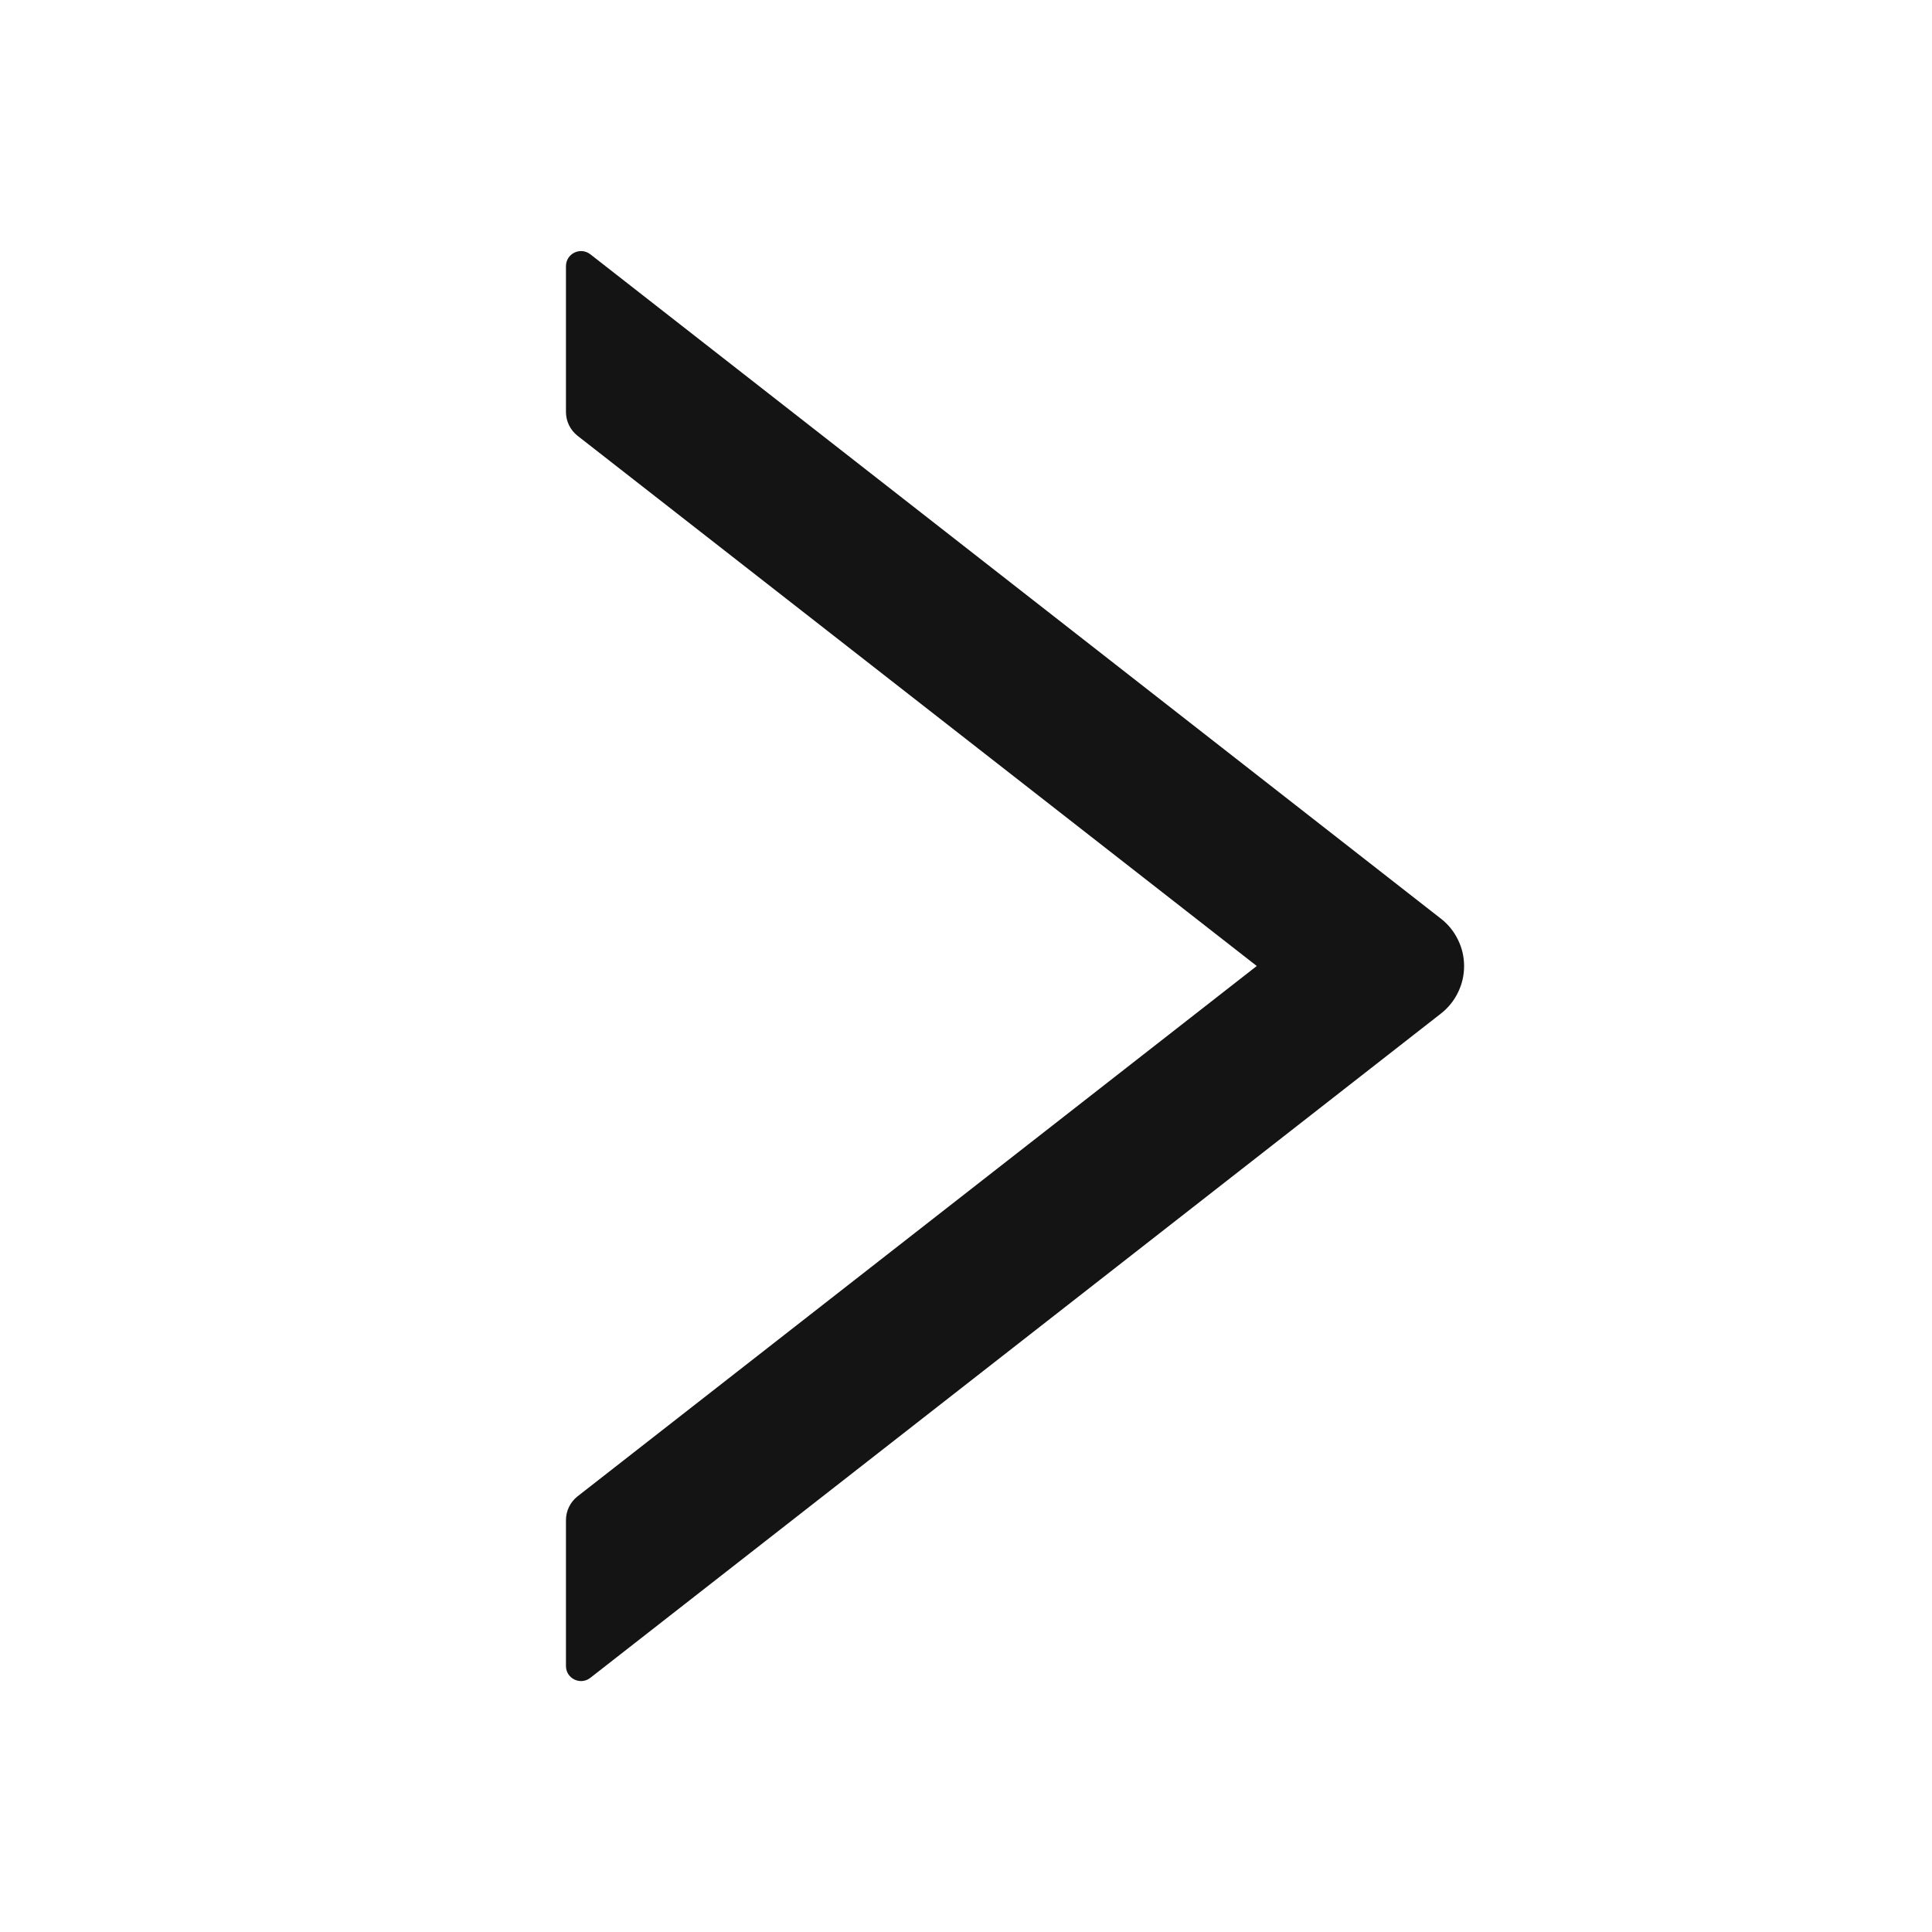
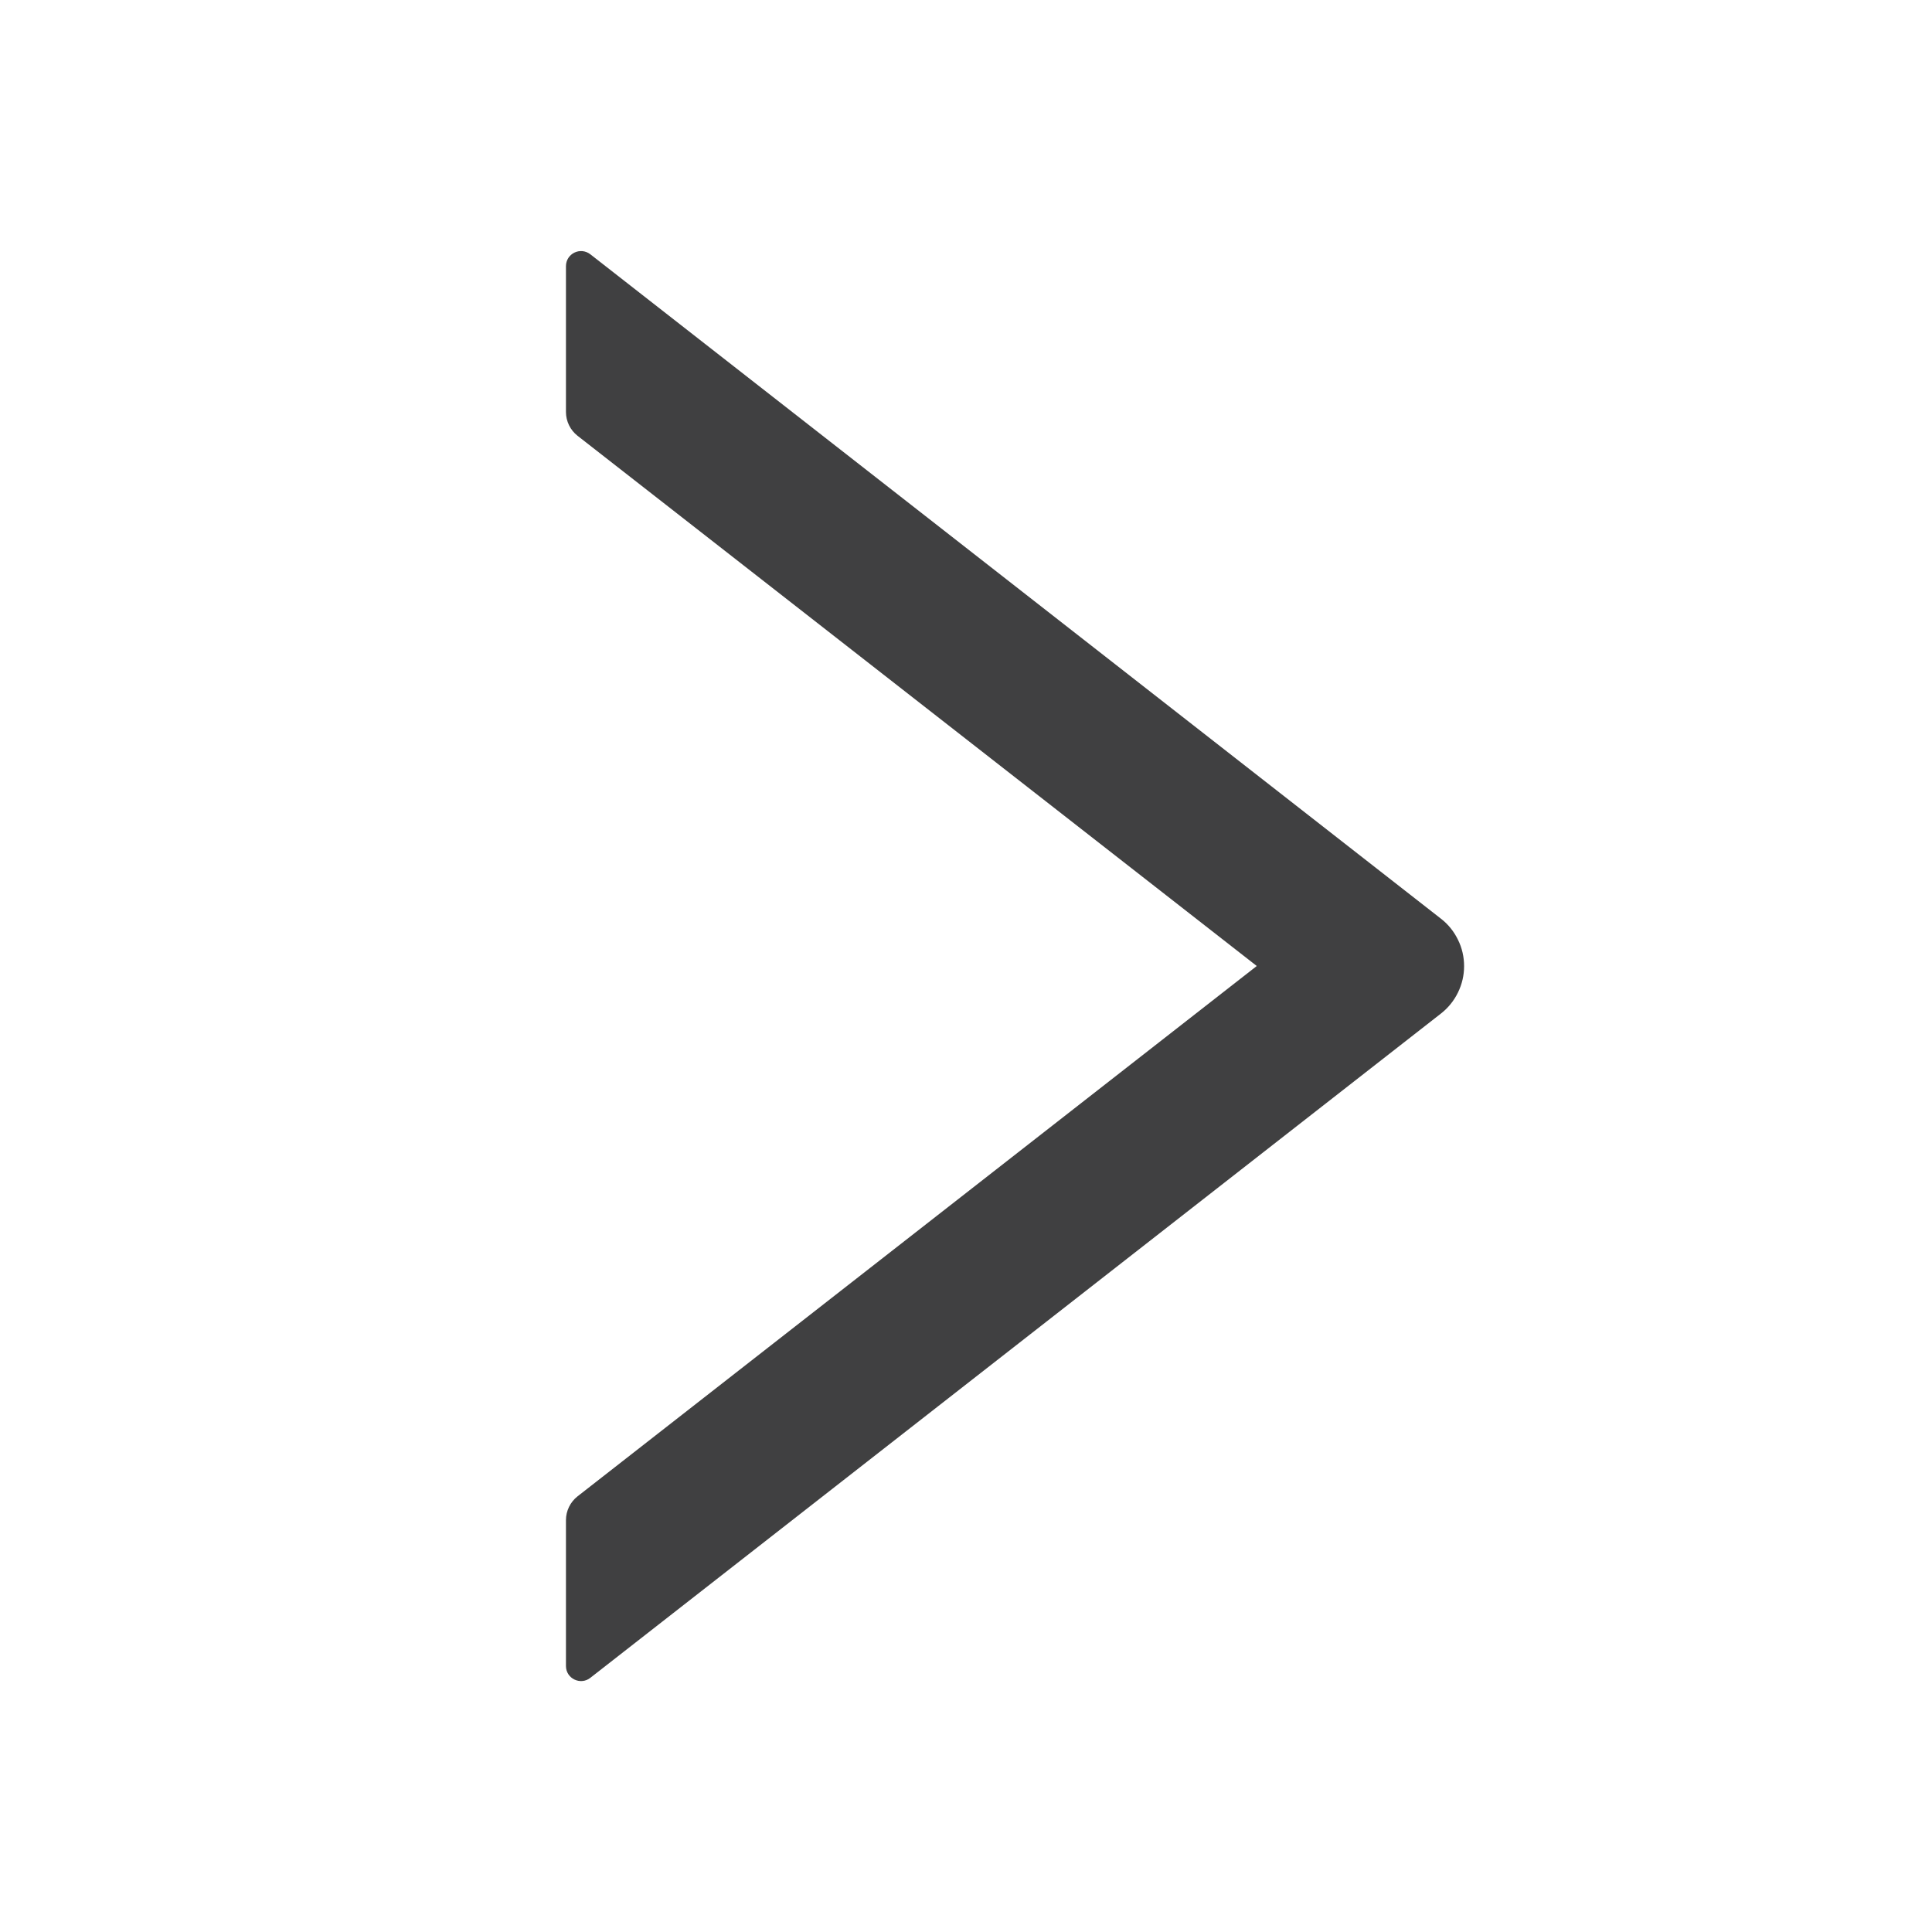
<svg xmlns="http://www.w3.org/2000/svg" width="16" height="16" viewBox="0 0 16 16" fill="none">
-   <path d="M4.687 12.589L4.687 13.797C4.687 13.902 4.808 13.959 4.889 13.895L11.933 8.394C11.993 8.347 12.041 8.288 12.074 8.22C12.108 8.151 12.125 8.077 12.125 8.001C12.125 7.925 12.108 7.85 12.074 7.782C12.041 7.714 11.993 7.654 11.933 7.608L4.889 2.106C4.806 2.042 4.687 2.1 4.687 2.205L4.687 3.412C4.687 3.489 4.723 3.562 4.783 3.609L10.408 8L4.783 12.392C4.723 12.439 4.687 12.512 4.687 12.589Z" fill="#141414" />
+   <path d="M4.687 12.589L4.687 13.797C4.687 13.902 4.808 13.959 4.889 13.895L11.933 8.394C11.993 8.347 12.041 8.288 12.074 8.22C12.108 8.151 12.125 8.077 12.125 8.001C12.125 7.925 12.108 7.85 12.074 7.782C12.041 7.714 11.993 7.654 11.933 7.608L4.889 2.106C4.806 2.042 4.687 2.1 4.687 2.205L4.687 3.412C4.687 3.489 4.723 3.562 4.783 3.609L10.408 8L4.783 12.392C4.723 12.439 4.687 12.512 4.687 12.589Z" fill="#404041" />
</svg>
